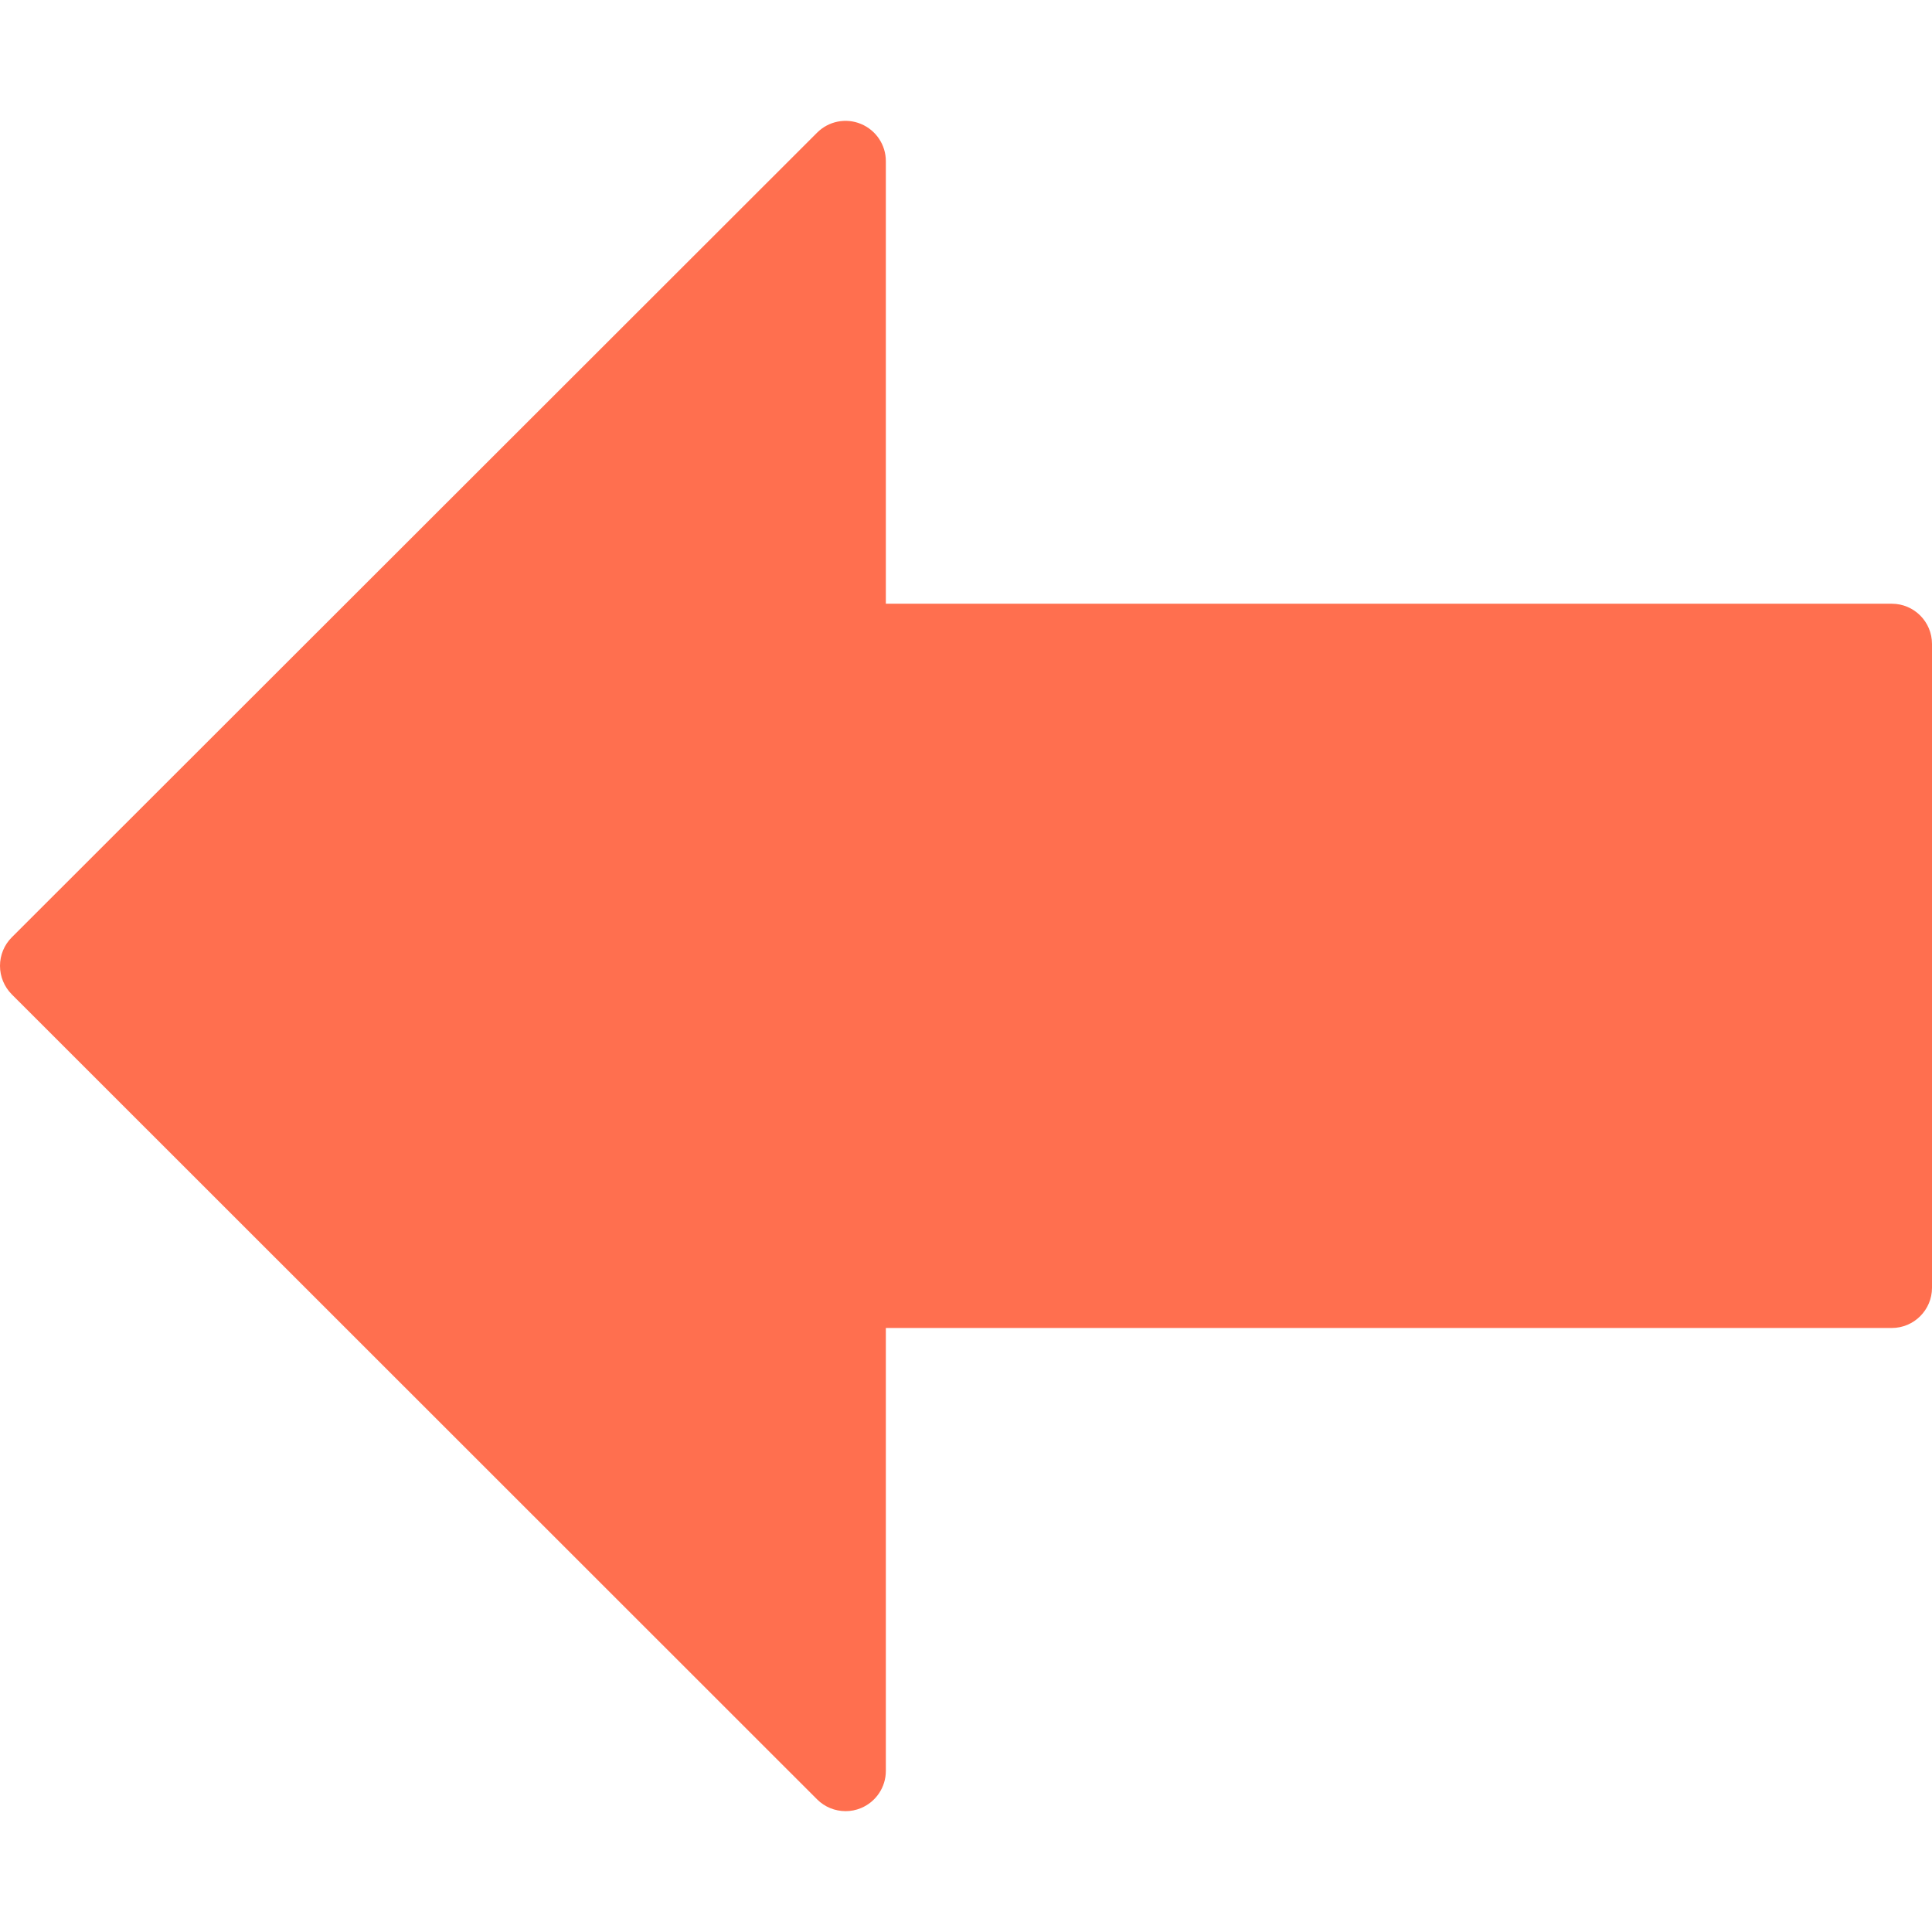
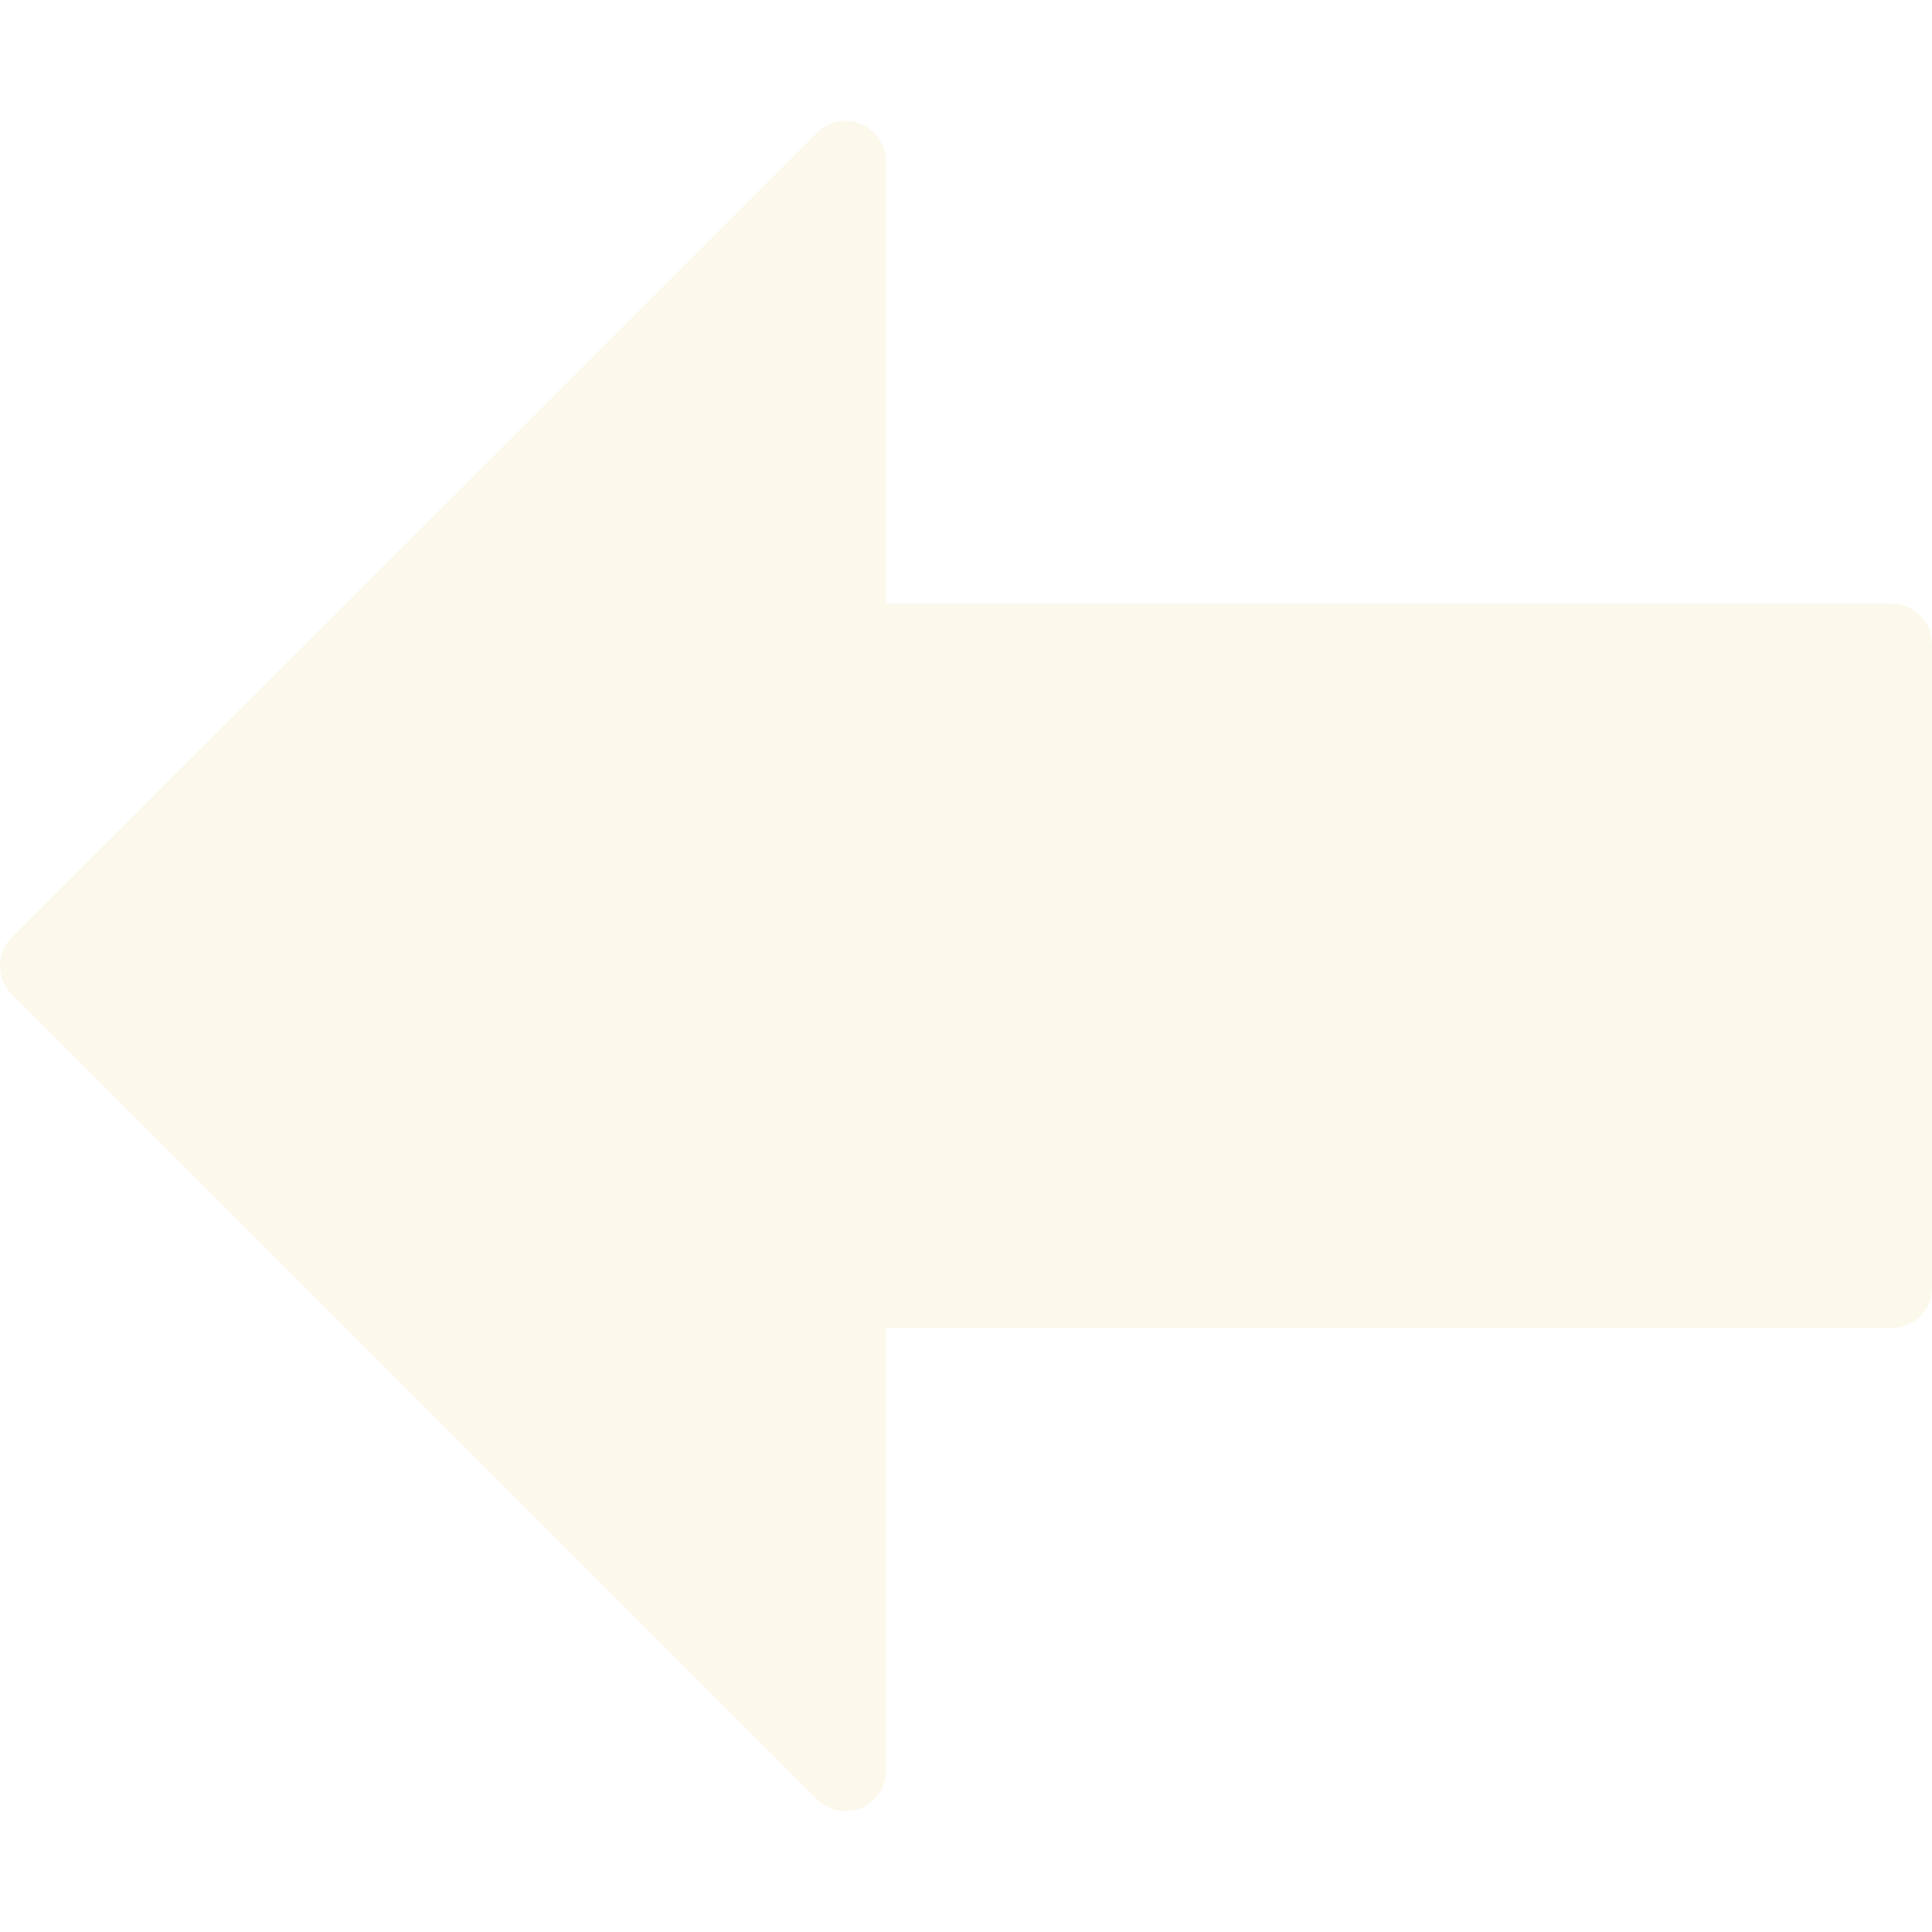
- <svg xmlns="http://www.w3.org/2000/svg" fill="#FF6F4F" version="1.1" id="Capa_1" x="0px" y="0px" viewBox="0 0 512.171 512.171" style="enable-background:new 0 0 512.171 512.171;" xml:space="preserve">
+ <svg xmlns="http://www.w3.org/2000/svg" fill="#fcf8eb" version="1.1" id="Capa_1" x="0px" y="0px" viewBox="0 0 512.171 512.171" style="enable-background:new 0 0 512.171 512.171;" xml:space="preserve">
  <g>
    <g>
      <path d="M501.504,160.047H234.837V42.714c0-4.309-2.603-8.192-6.592-9.856c-3.989-1.664-8.576-0.747-11.627,2.304L3.115,248.495    C1.109,250.501,0,253.21,0,256.047c0,2.837,1.131,5.547,3.115,7.552l213.504,213.419c2.048,2.048,4.779,3.115,7.552,3.115    c1.365,0,2.752-0.256,4.075-0.811c3.989-1.664,6.592-5.547,6.592-9.856V352.047h266.667c5.888,0,10.667-4.779,10.667-10.667    V170.714C512.171,164.826,507.413,160.047,501.504,160.047z" />
    </g>
  </g>
  <g>
</g>
  <g>
</g>
  <g>
</g>
  <g>
</g>
  <g>
</g>
  <g>
</g>
  <g>
</g>
  <g>
</g>
  <g>
</g>
  <g>
</g>
  <g>
</g>
  <g>
</g>
  <g>
</g>
  <g>
</g>
  <g>
</g>
</svg>
